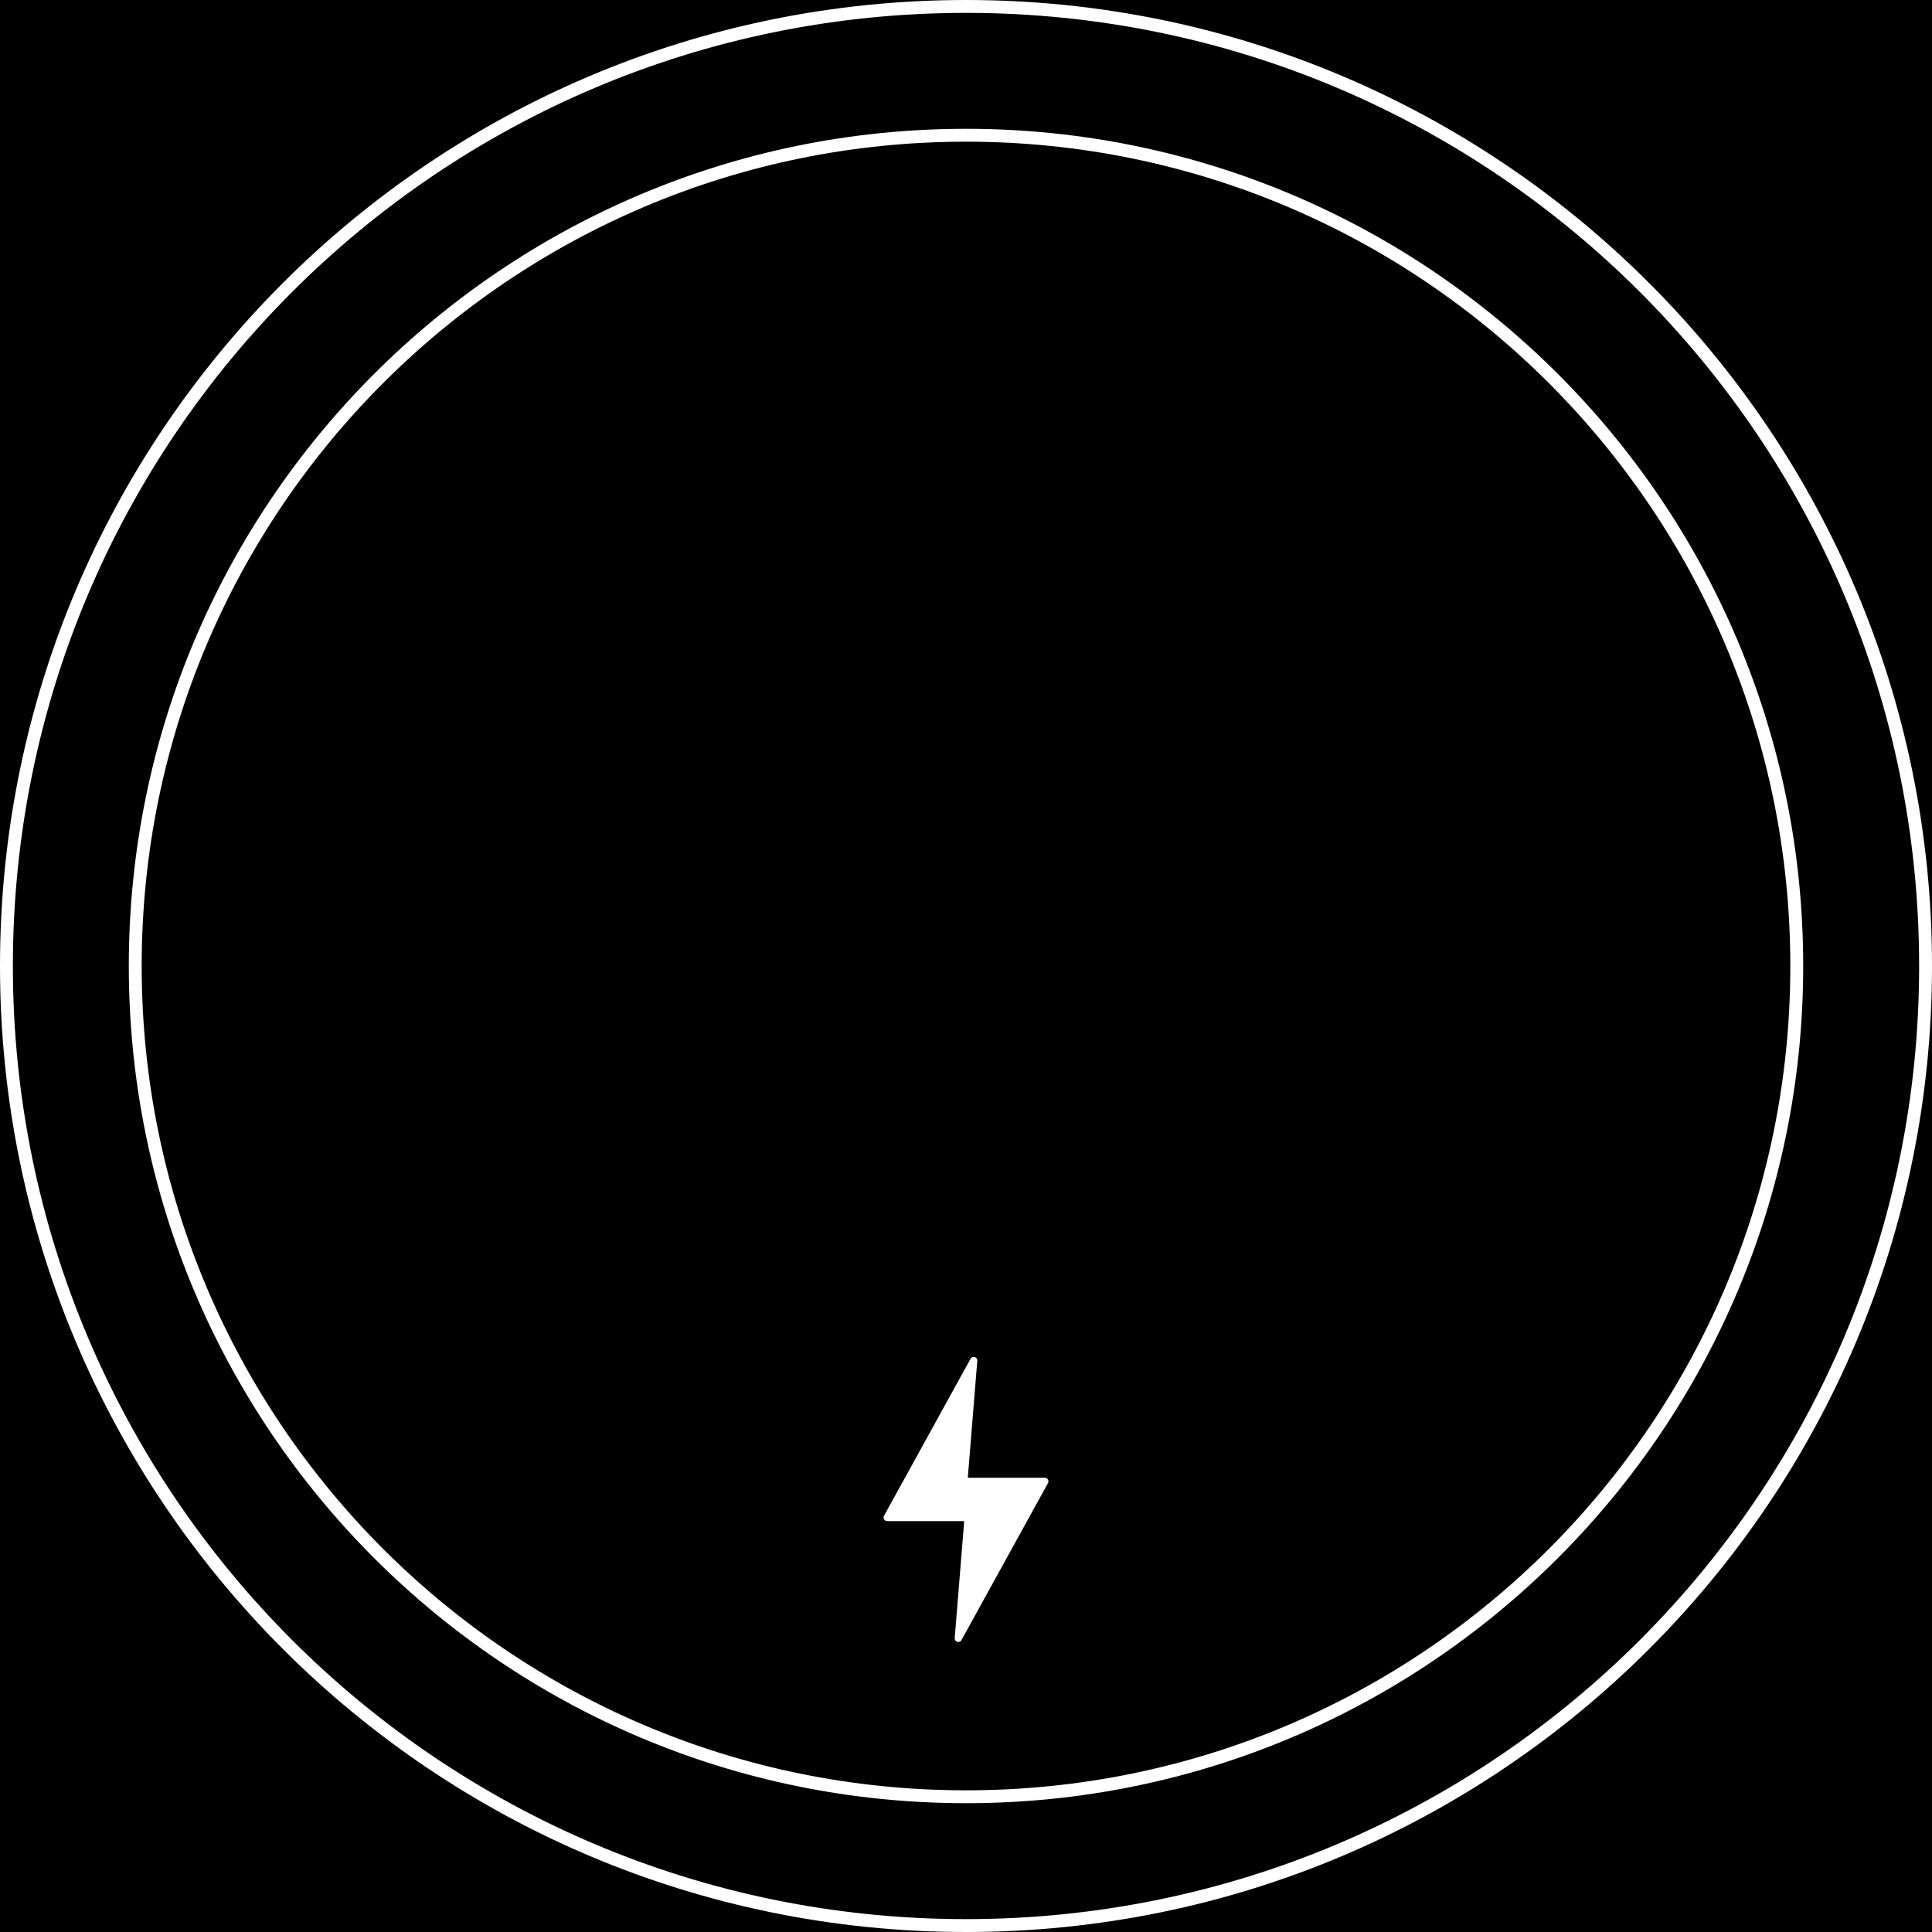
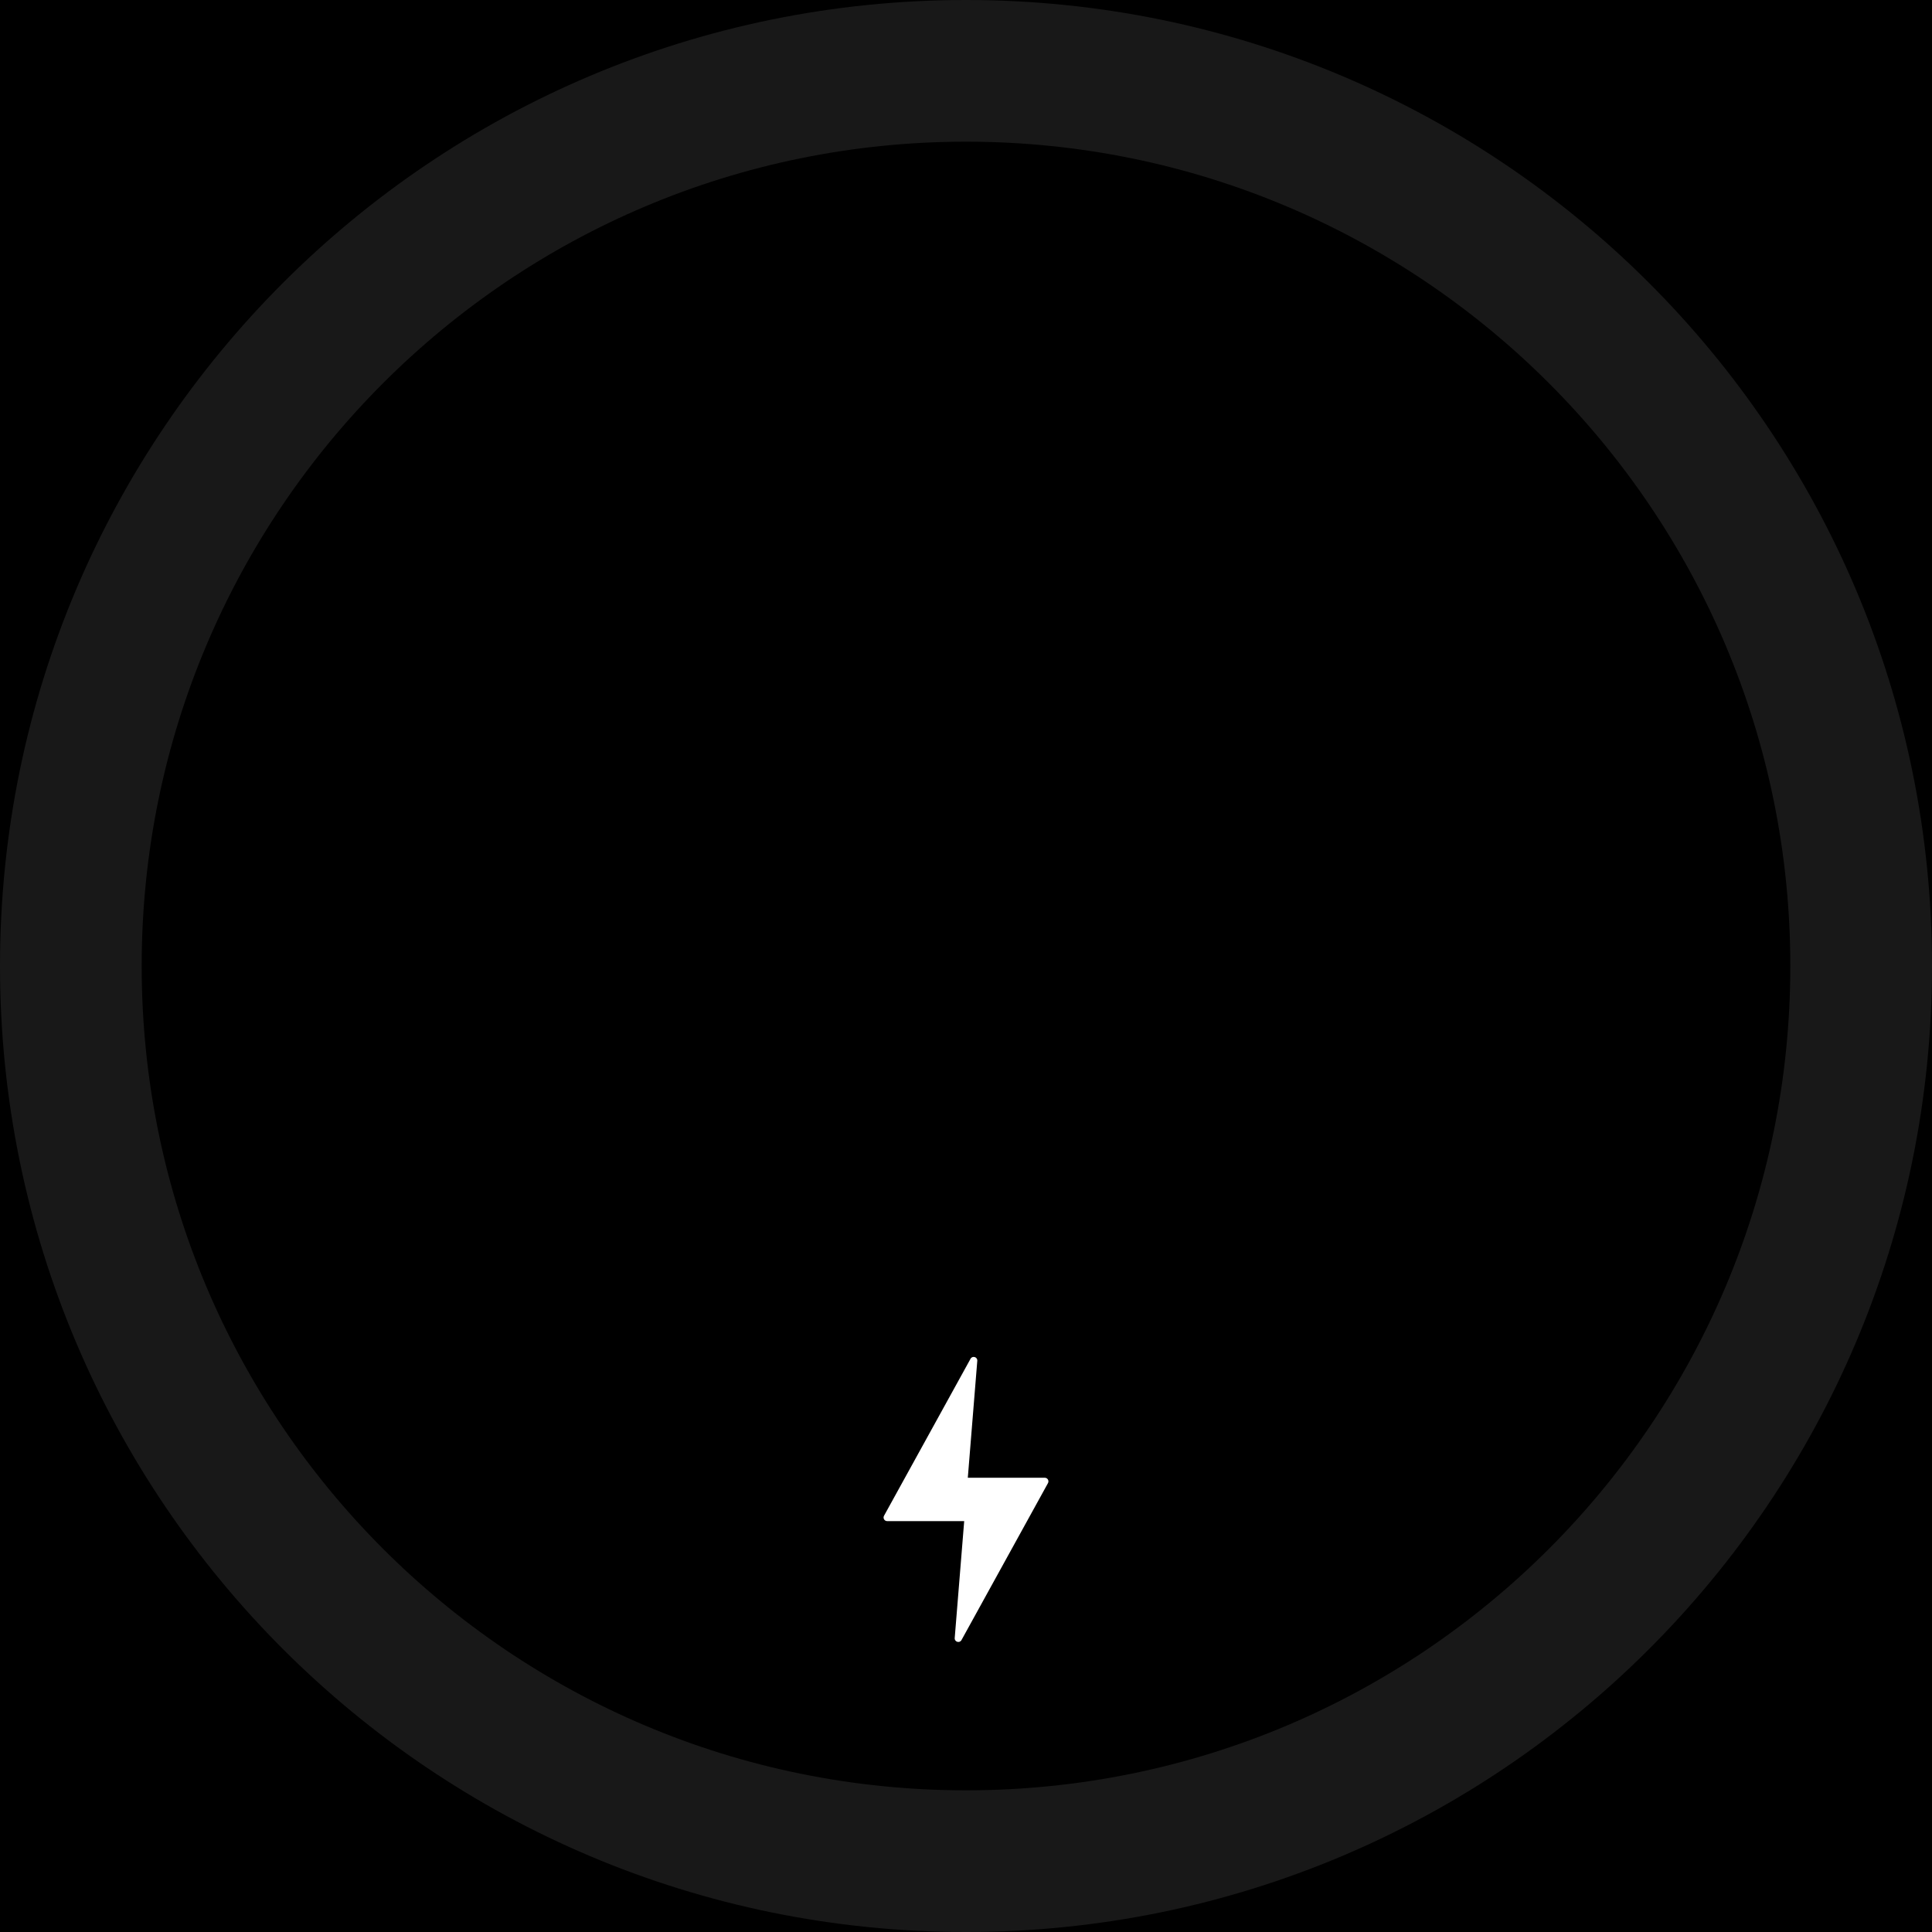
<svg xmlns="http://www.w3.org/2000/svg" width="300" height="300" viewBox="0 0 300 300" fill="none">
  <rect width="300" height="300" fill="black" />
-   <circle cx="150" cy="150" r="149" stroke="white" stroke-width="2" />
-   <circle cx="150" cy="150" r="129" fill="black" stroke="white" stroke-width="2" />
+   <circle cx="150" cy="150" r="150" fill="#181818" />
+   <circle cx="150" cy="150" r="128" fill="black" />
  <path d="M162.73 230.297L149.298 254.672C149.006 255.202 148.199 254.959 148.247 254.357L149.72 236.199L137.762 236.199C137.336 236.199 137.064 235.742 137.27 235.367L150.703 210.992C150.995 210.462 151.802 210.705 151.753 211.307L150.281 229.465L162.238 229.465C162.665 229.465 162.935 229.922 162.73 230.297Z" fill="white" />
</svg>
